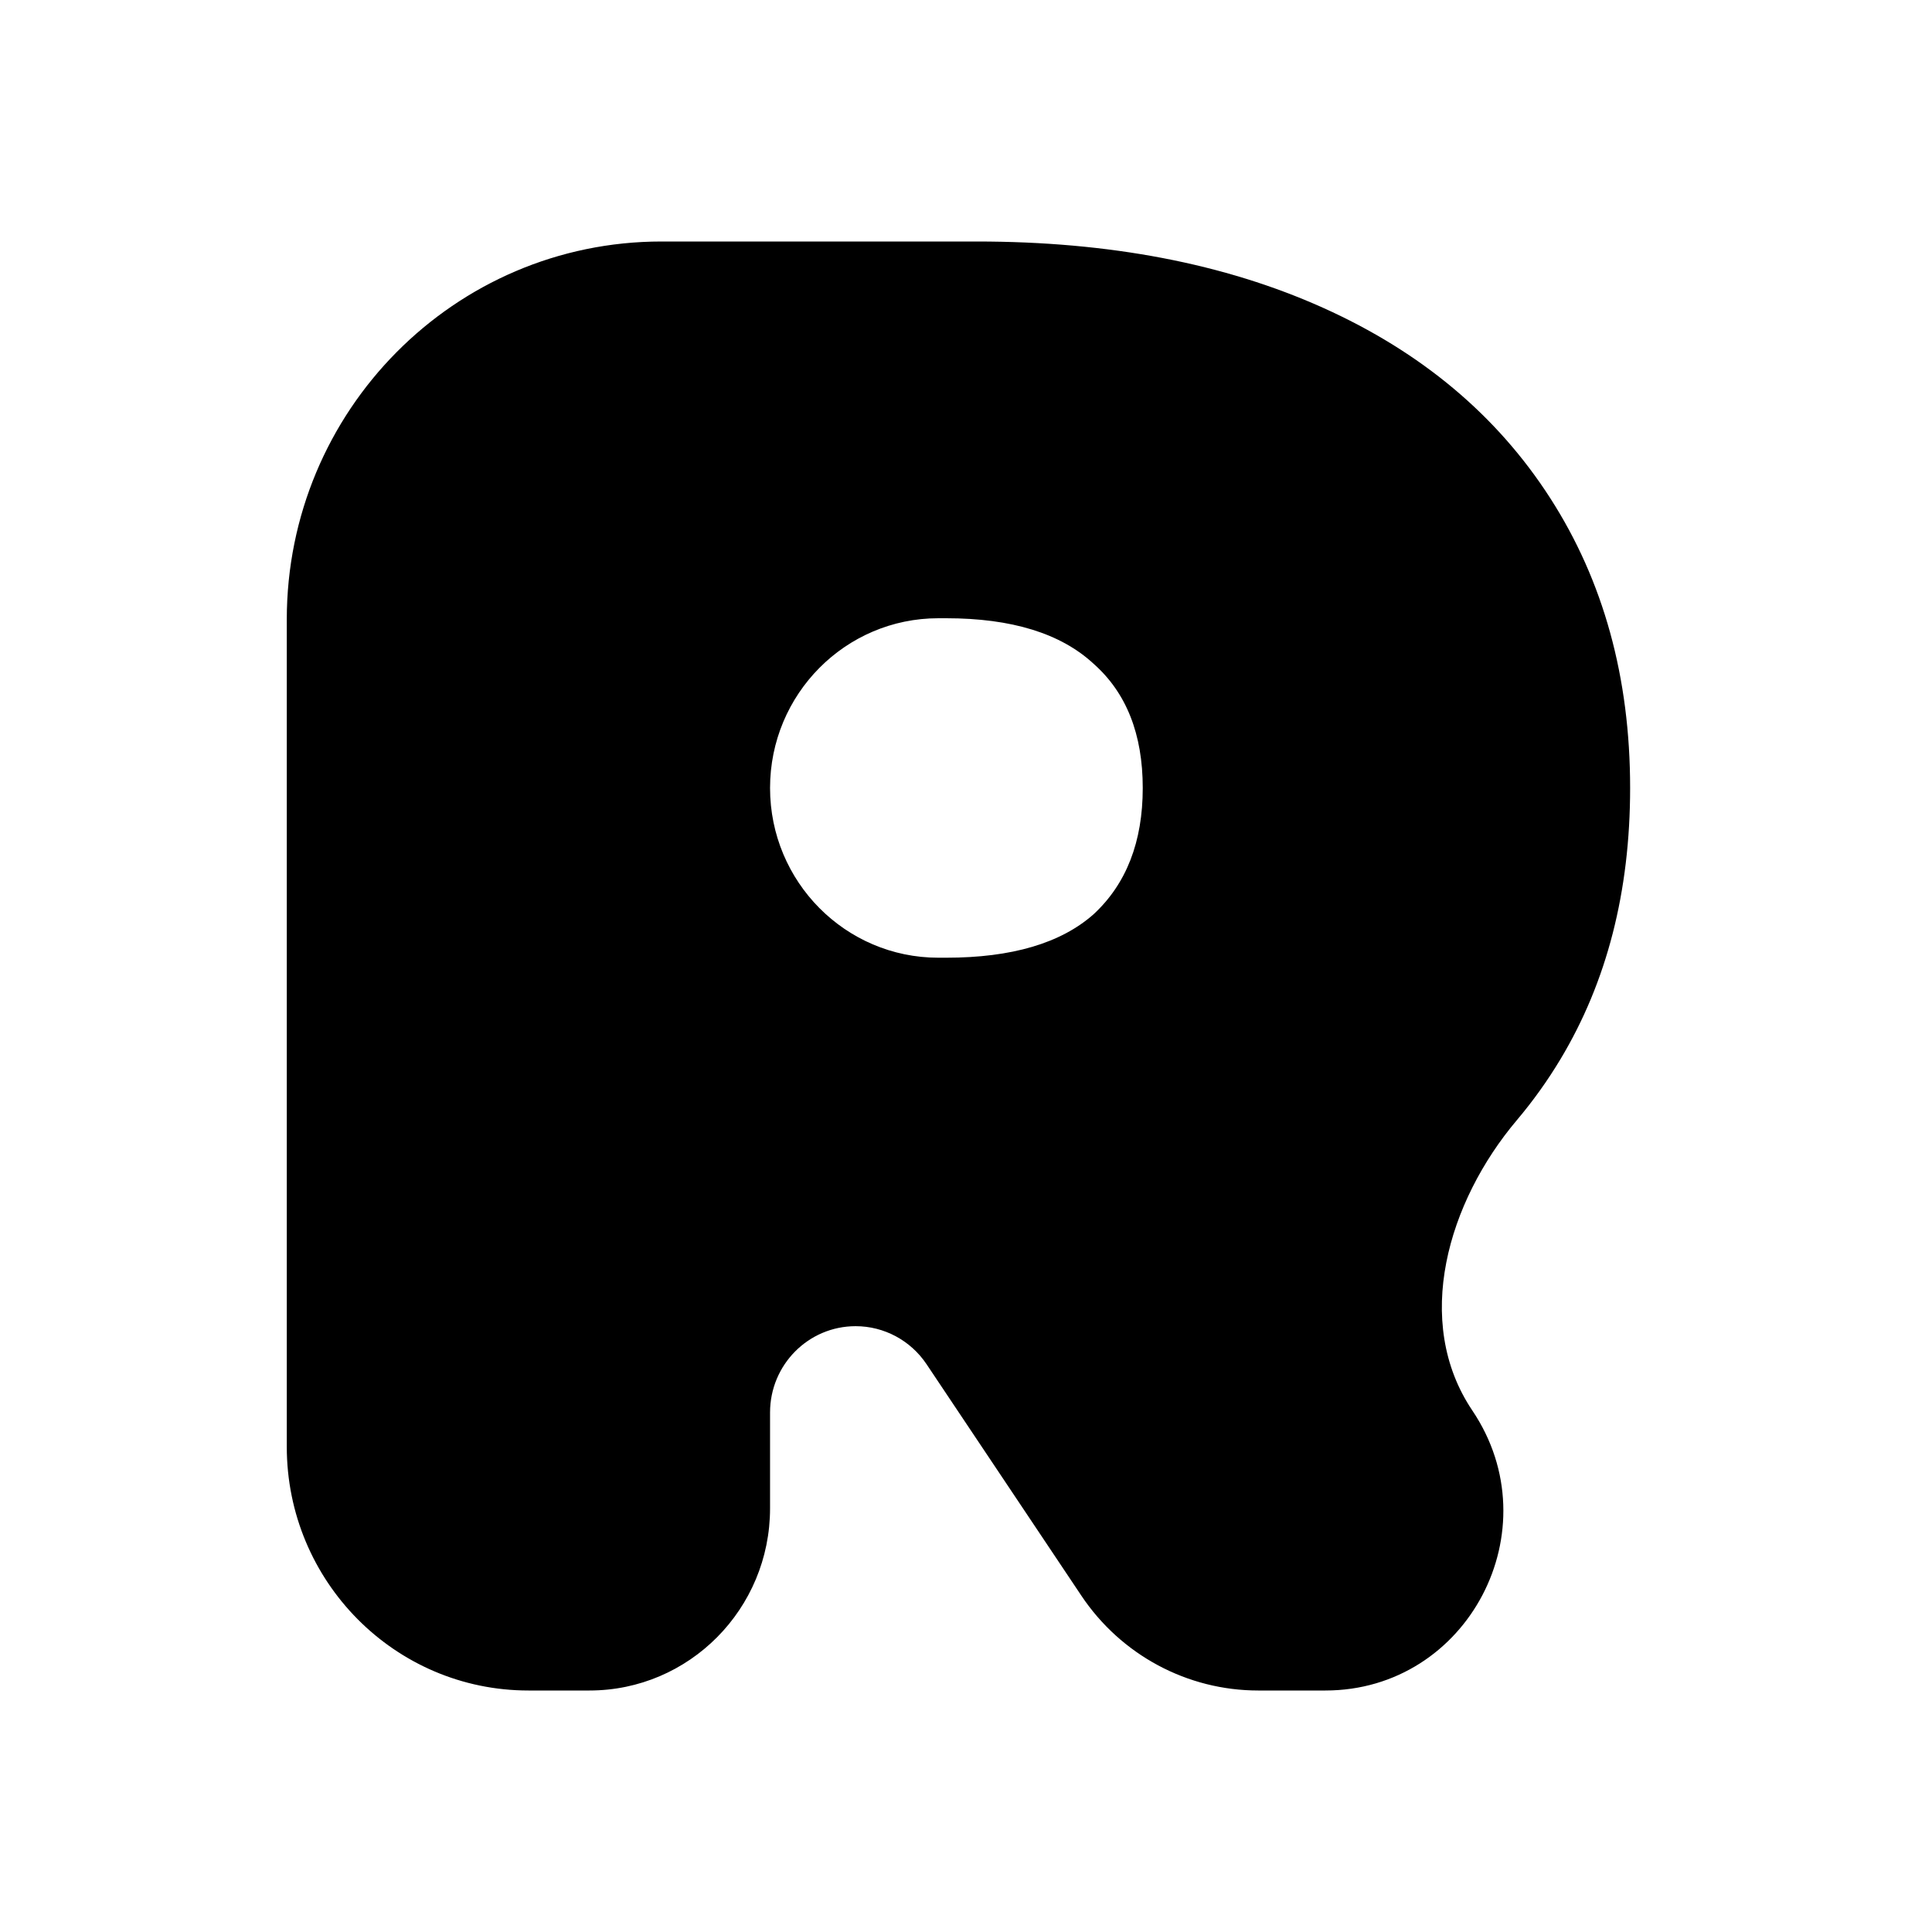
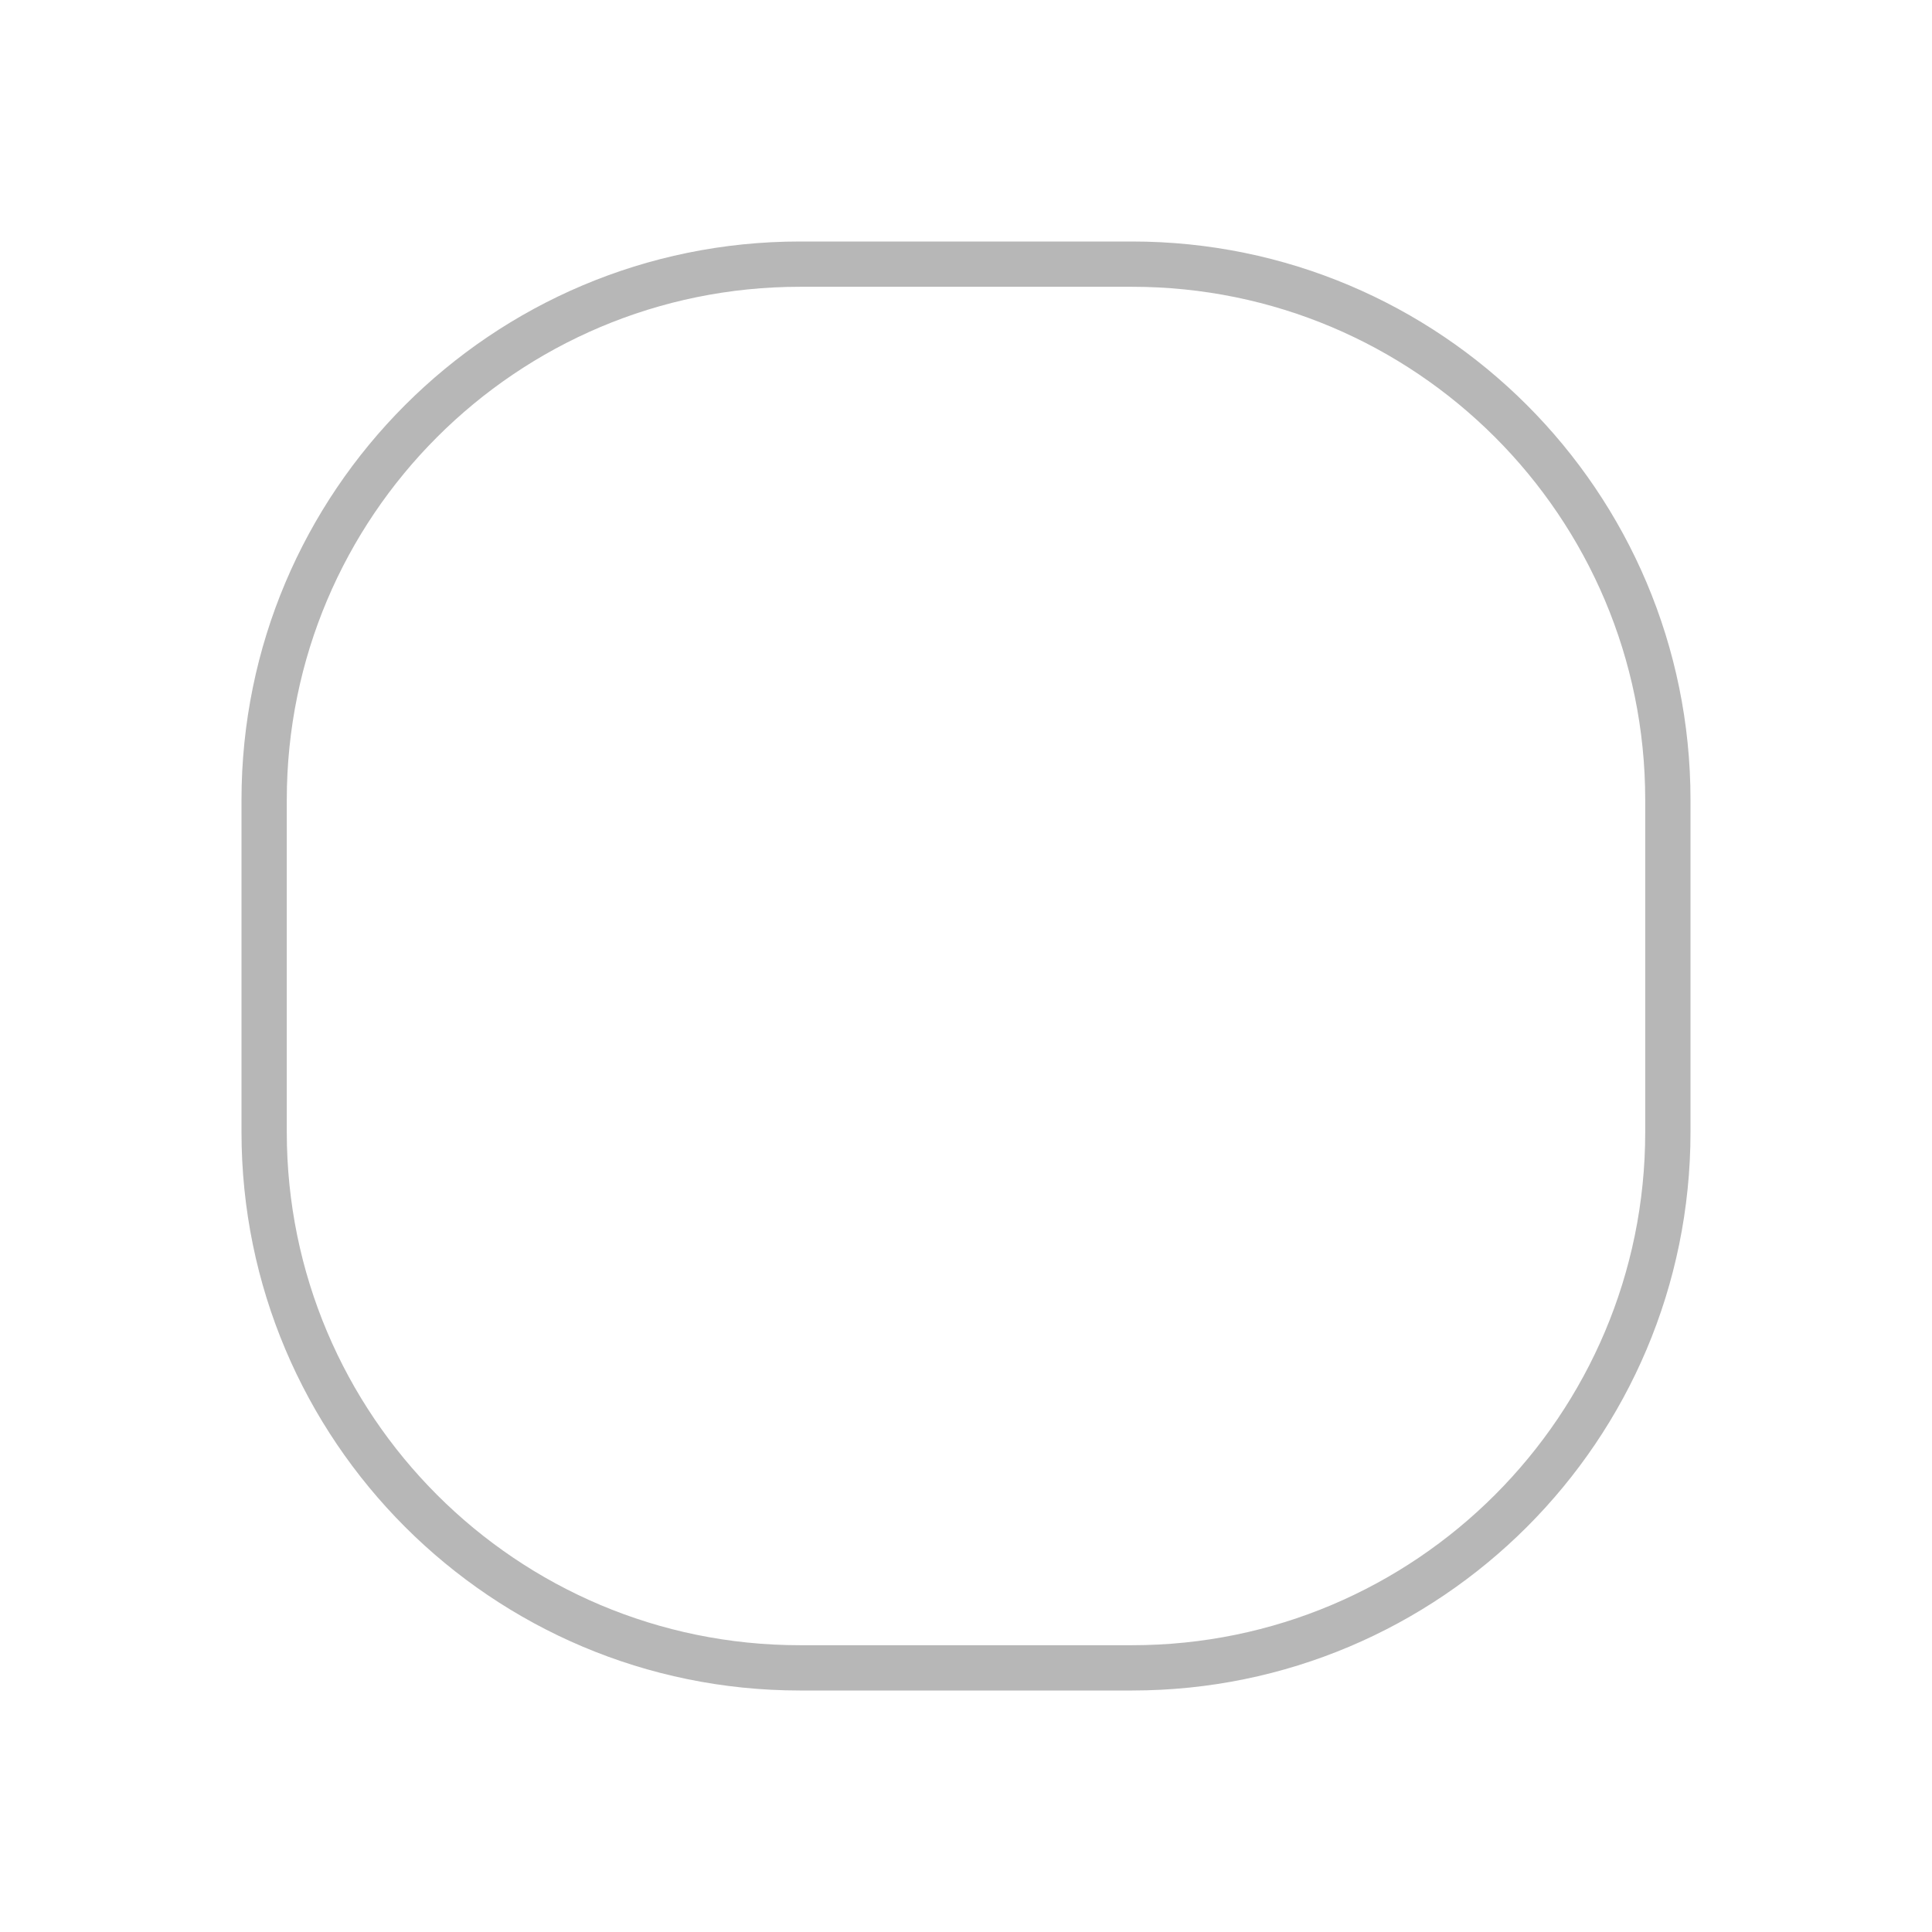
<svg xmlns="http://www.w3.org/2000/svg" width="128" height="128" viewBox="0 0 128 128" fill="none">
-   <path d="M61.387 90.383C60.333 88.807 58.572 87.863 56.687 87.863C53.556 87.863 51.018 90.423 51.018 93.581V99.931C51.018 106.597 45.662 112 39.054 112H35.009C26.168 112 19 104.77 19 95.852V41.044C19 27.212 30.116 16 43.828 16H64.721C73.494 16 81.137 17.463 87.649 20.389C94.162 23.314 99.181 27.52 102.709 33.006C106.236 38.491 108 44.891 108 52.206C108 59.063 106.462 65.051 103.387 70.171C102.53 71.598 101.568 72.943 100.5 74.207C95.921 79.626 93.582 87.562 97.548 93.453C102.857 101.338 97.257 112 87.809 112H83.358C78.661 112 74.271 109.646 71.644 105.719L61.387 90.383ZM75.71 52.206C75.71 48.64 74.625 45.897 72.454 43.977C70.284 41.966 67.027 40.96 62.686 40.96H62.167C56.01 40.96 51.018 45.995 51.018 52.206C51.018 58.416 56.01 63.451 62.167 63.451H62.686C67.027 63.451 70.284 62.491 72.454 60.571C74.625 58.56 75.71 55.771 75.71 52.206Z" fill="black" />
+   <rect x="17.5" y="17.5" width="93" height="93" rx="35.5" stroke="#B7B7B7" stroke-width="3" />
</svg>
